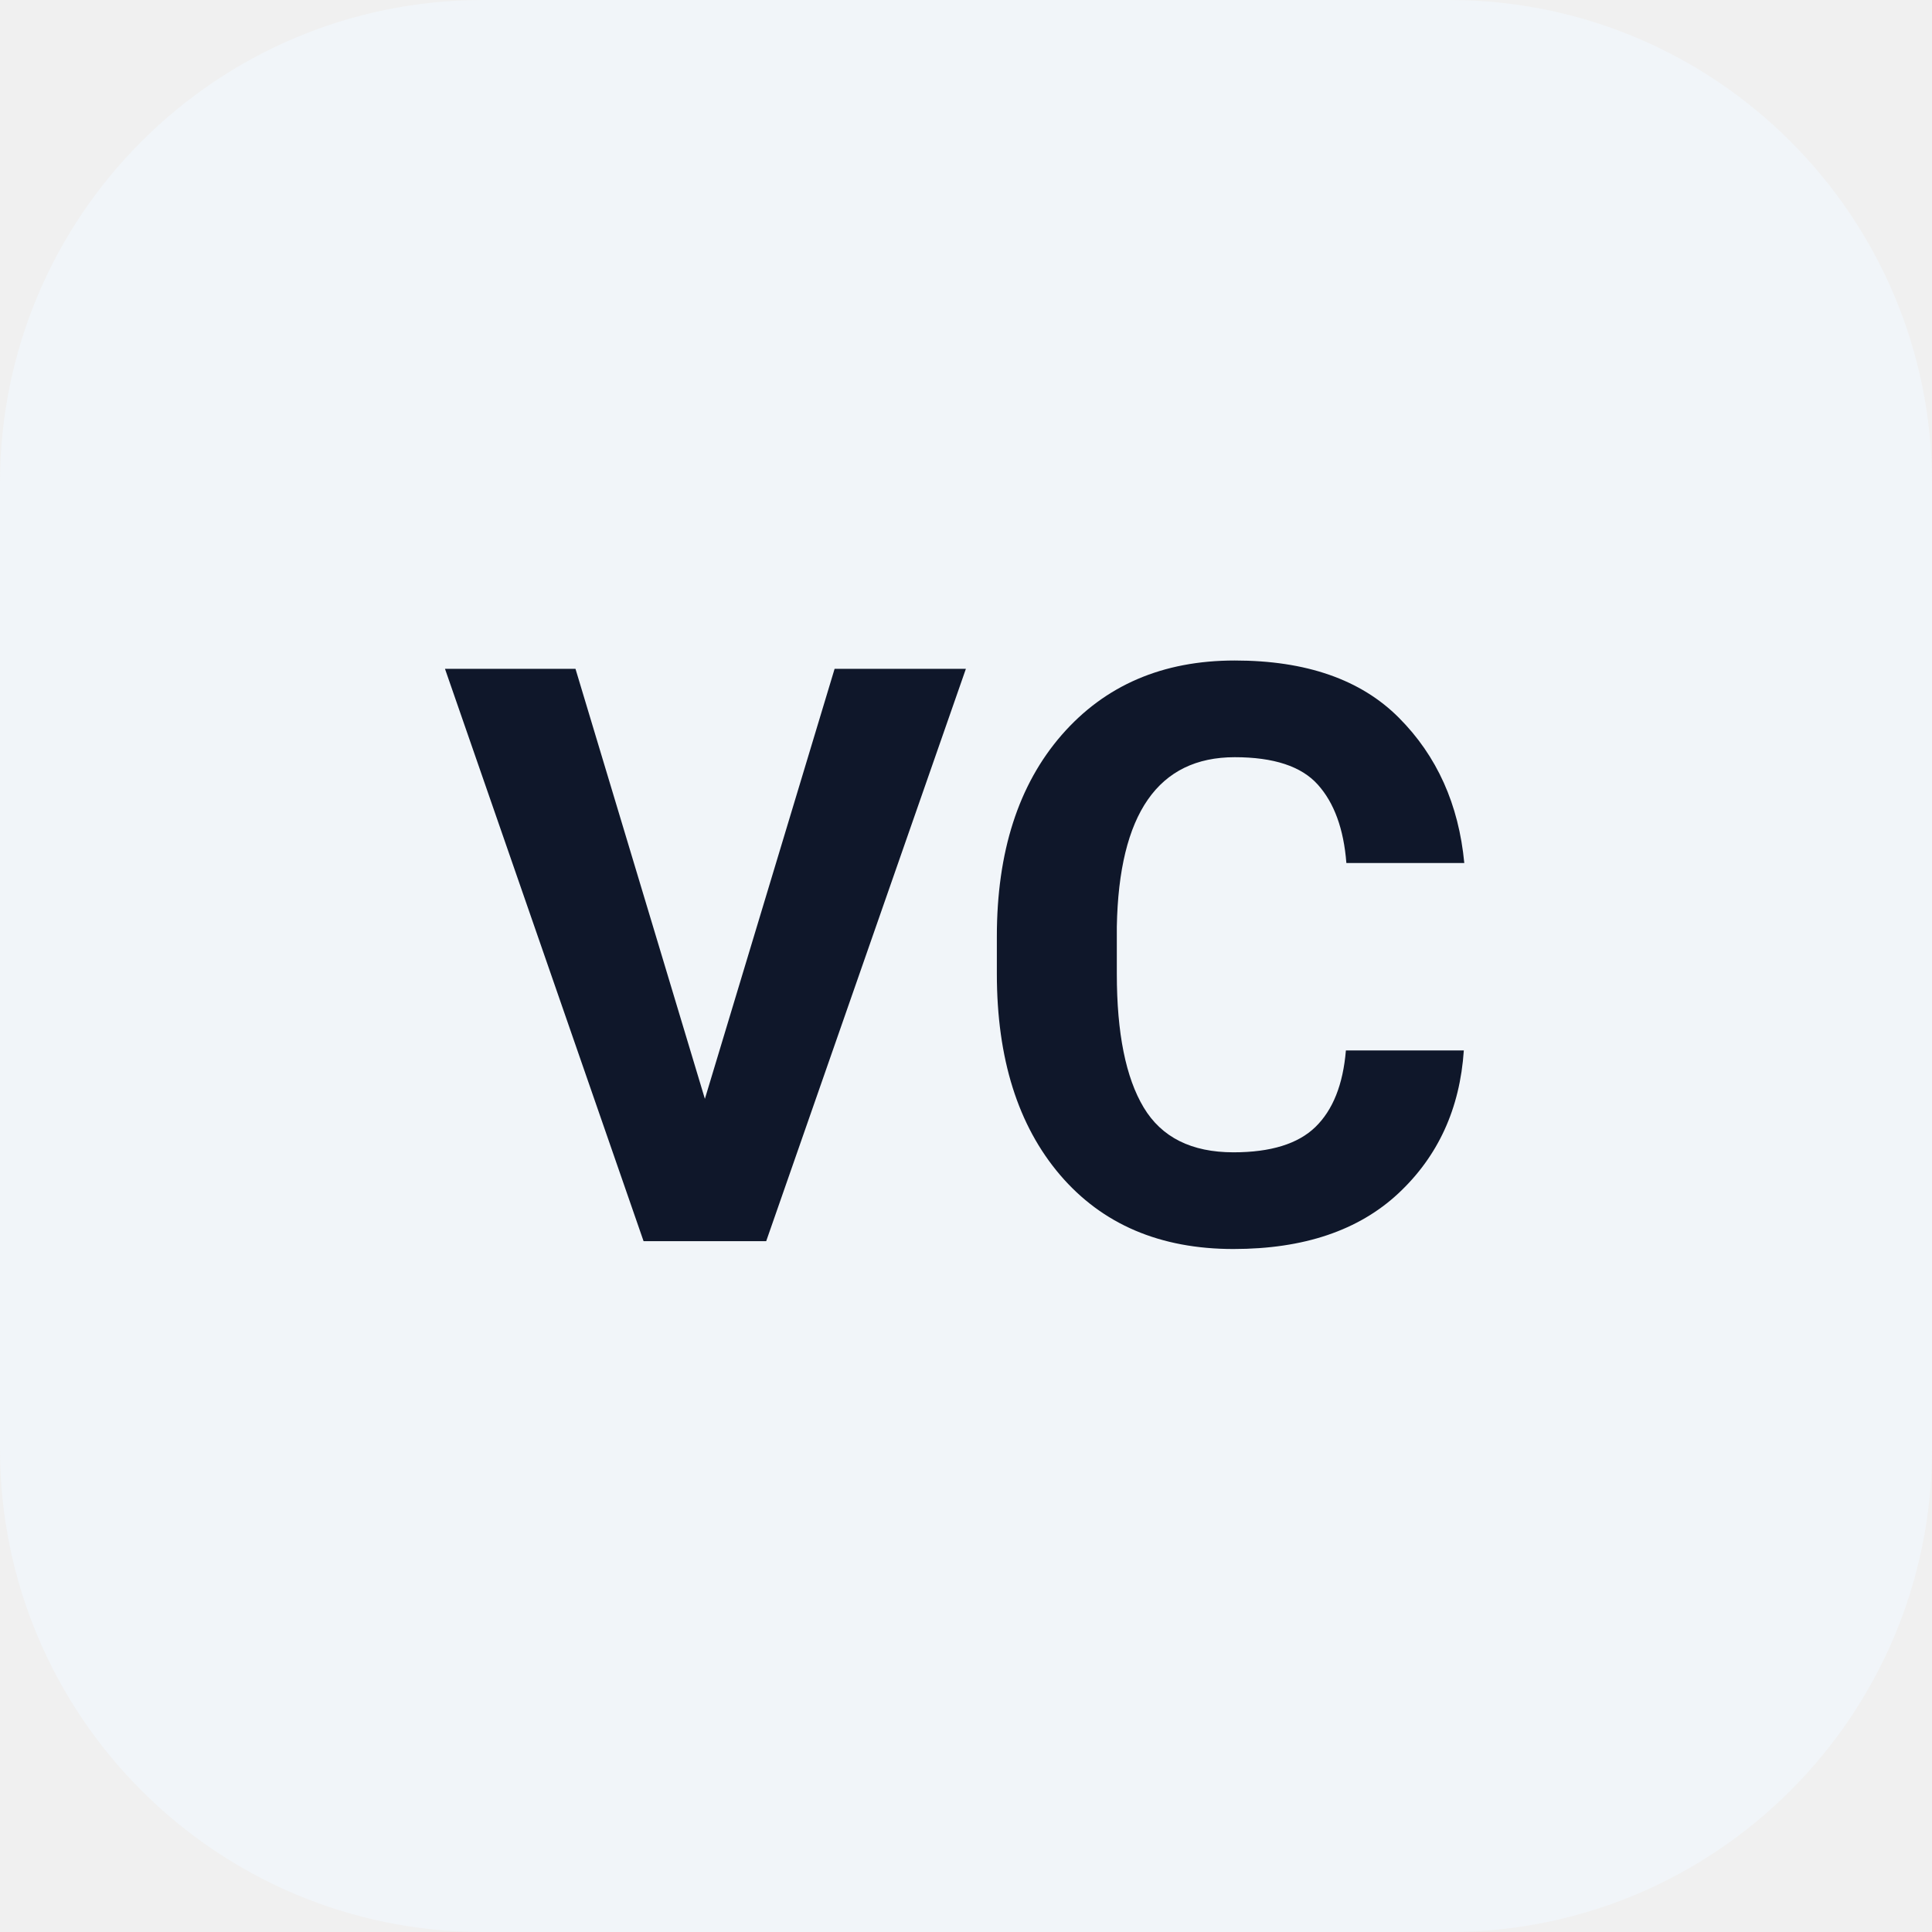
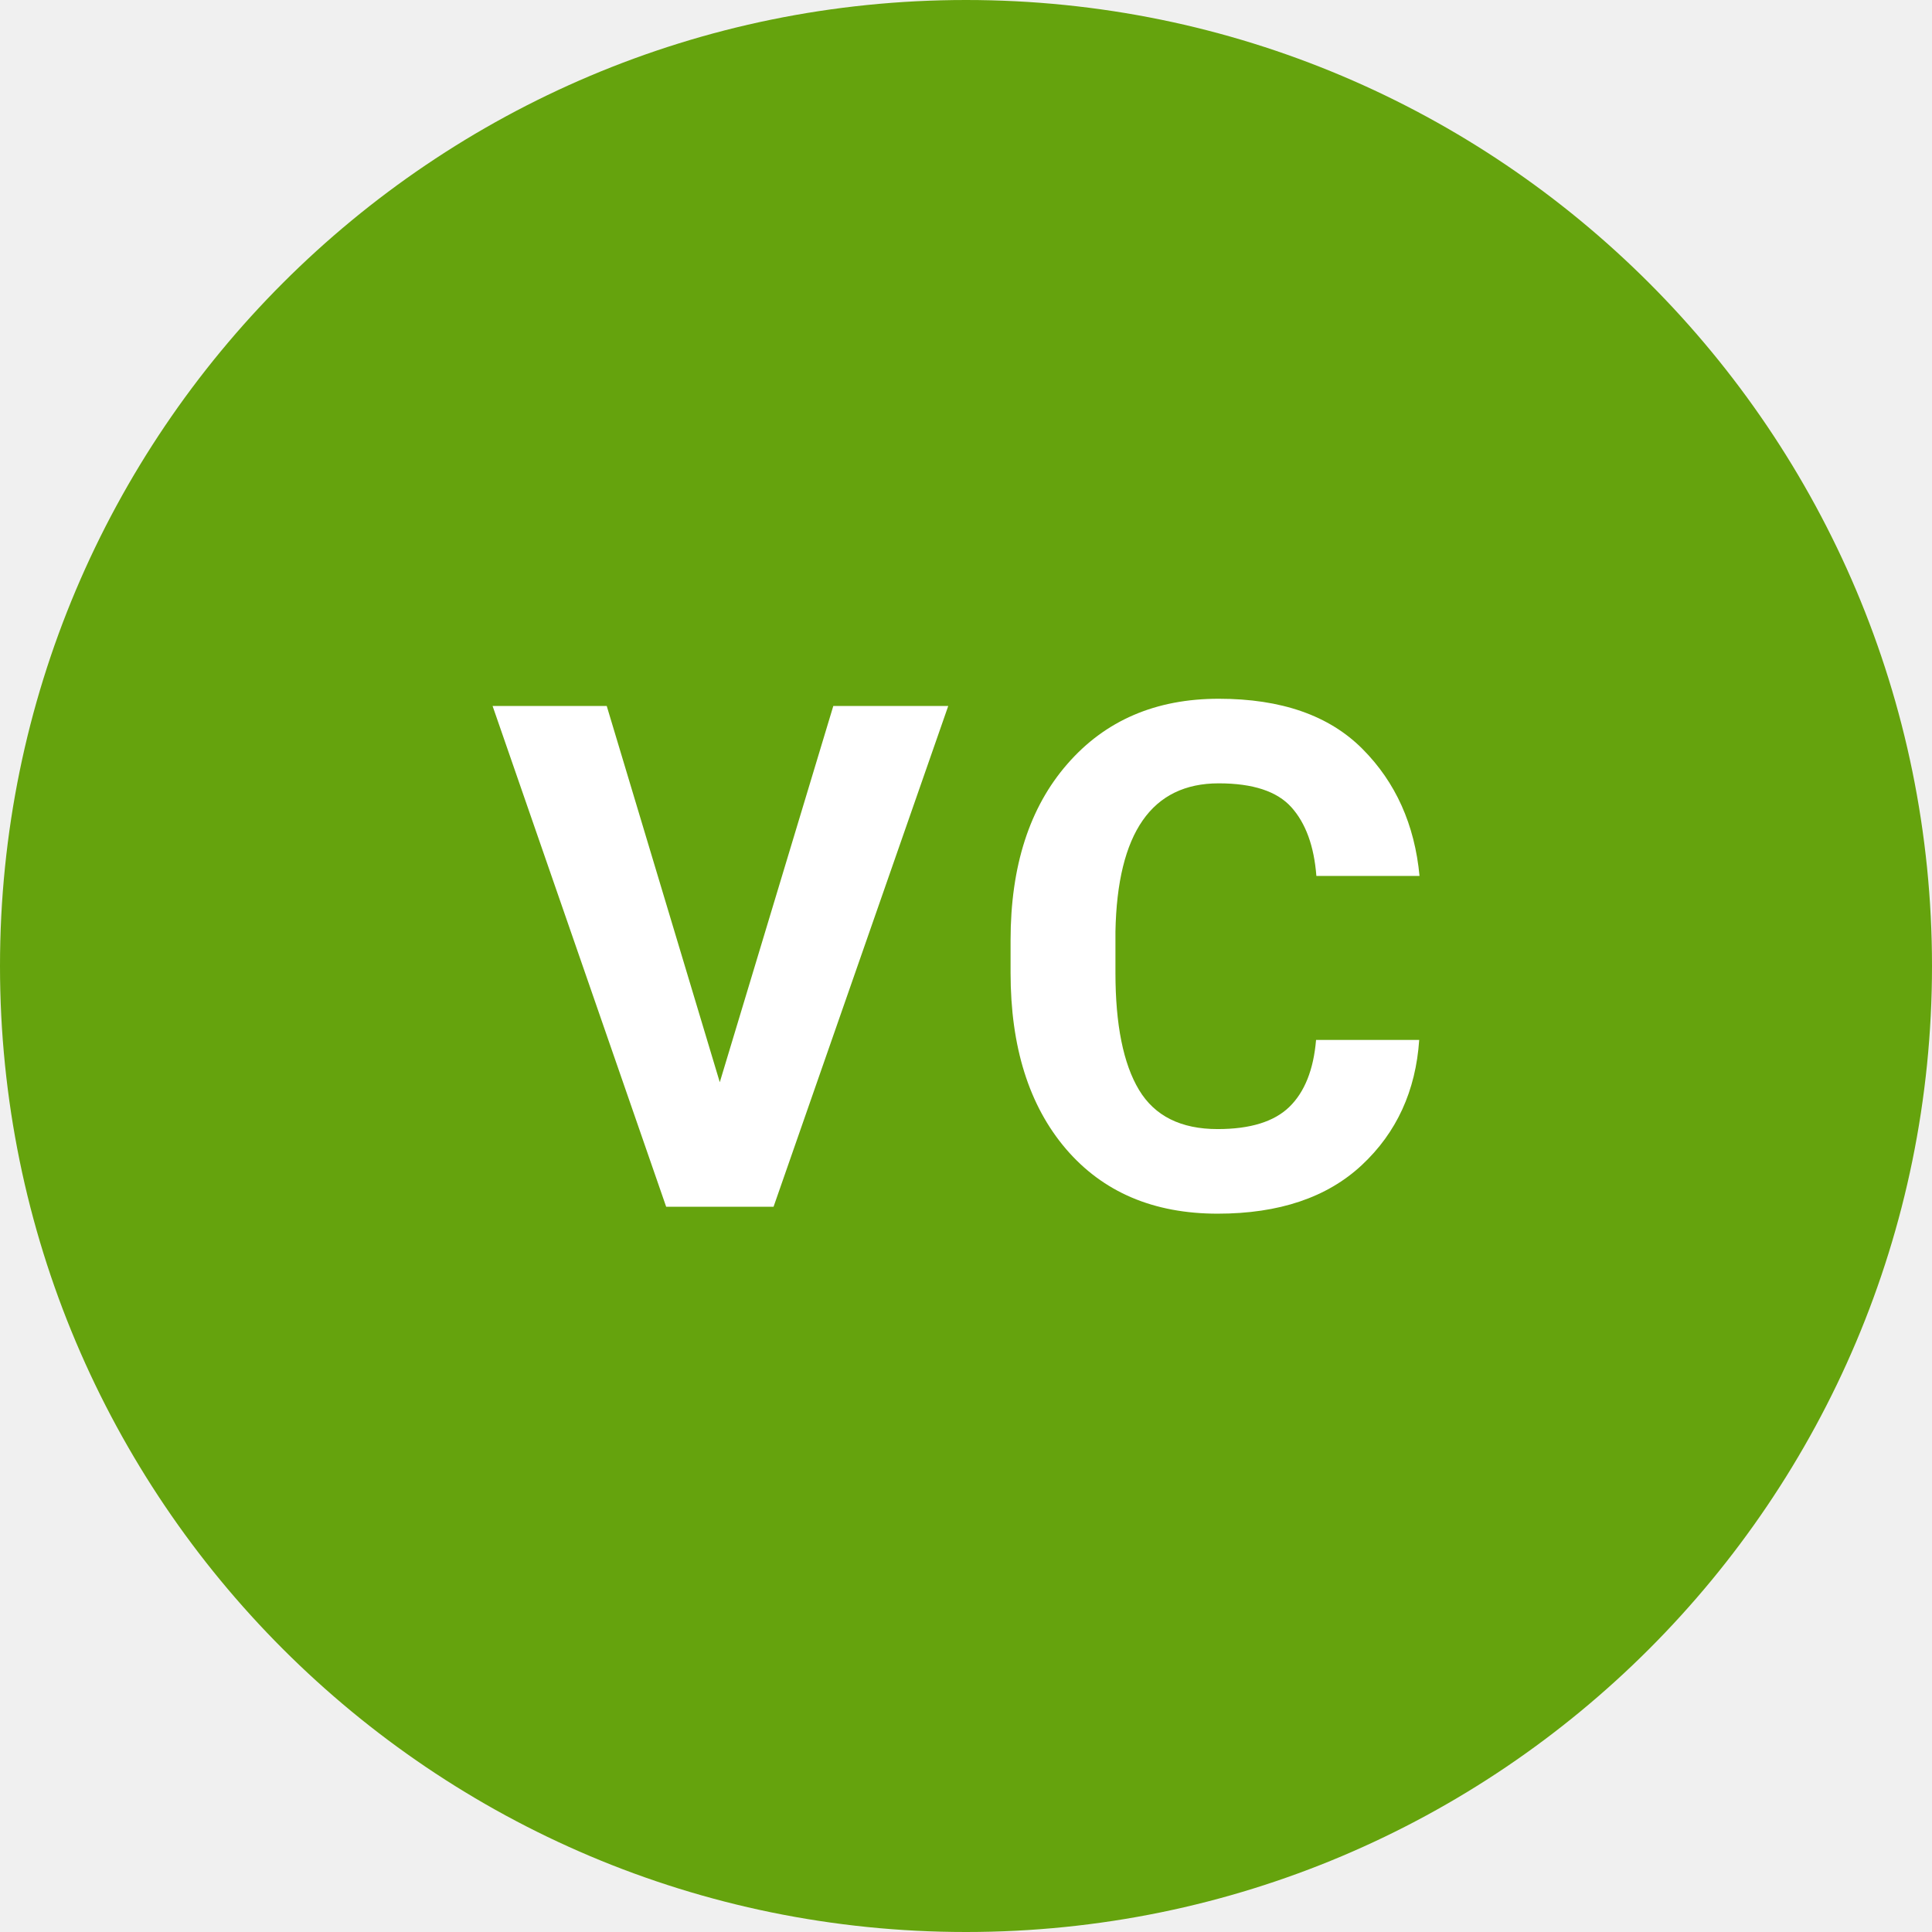
<svg xmlns="http://www.w3.org/2000/svg" width="192" height="192" viewBox="0 0 192 192" fill="none">
-   <rect width="192" height="192" rx="48" fill="#f1f5f9" />
-   <text x="50%" y="50%" dominant-baseline="central" text-anchor="middle" font-family="-apple-system, BlinkMacSystemFont, 'Segoe UI', Roboto, Helvetica, Arial, sans-serif" font-size="80" font-weight="bold" fill="#0f172a">VC</text>
+   <rect width="192" height="192" rx="96" fill="#65a30d" />
+   <text x="50%" y="50%" dominant-baseline="central" text-anchor="middle" font-family="-apple-system, BlinkMacSystemFont, 'Segoe UI', Roboto, Helvetica, Arial, sans-serif" font-size="70" font-weight="bold" fill="white" letter-spacing="0.05em">VC</text>
</svg>
